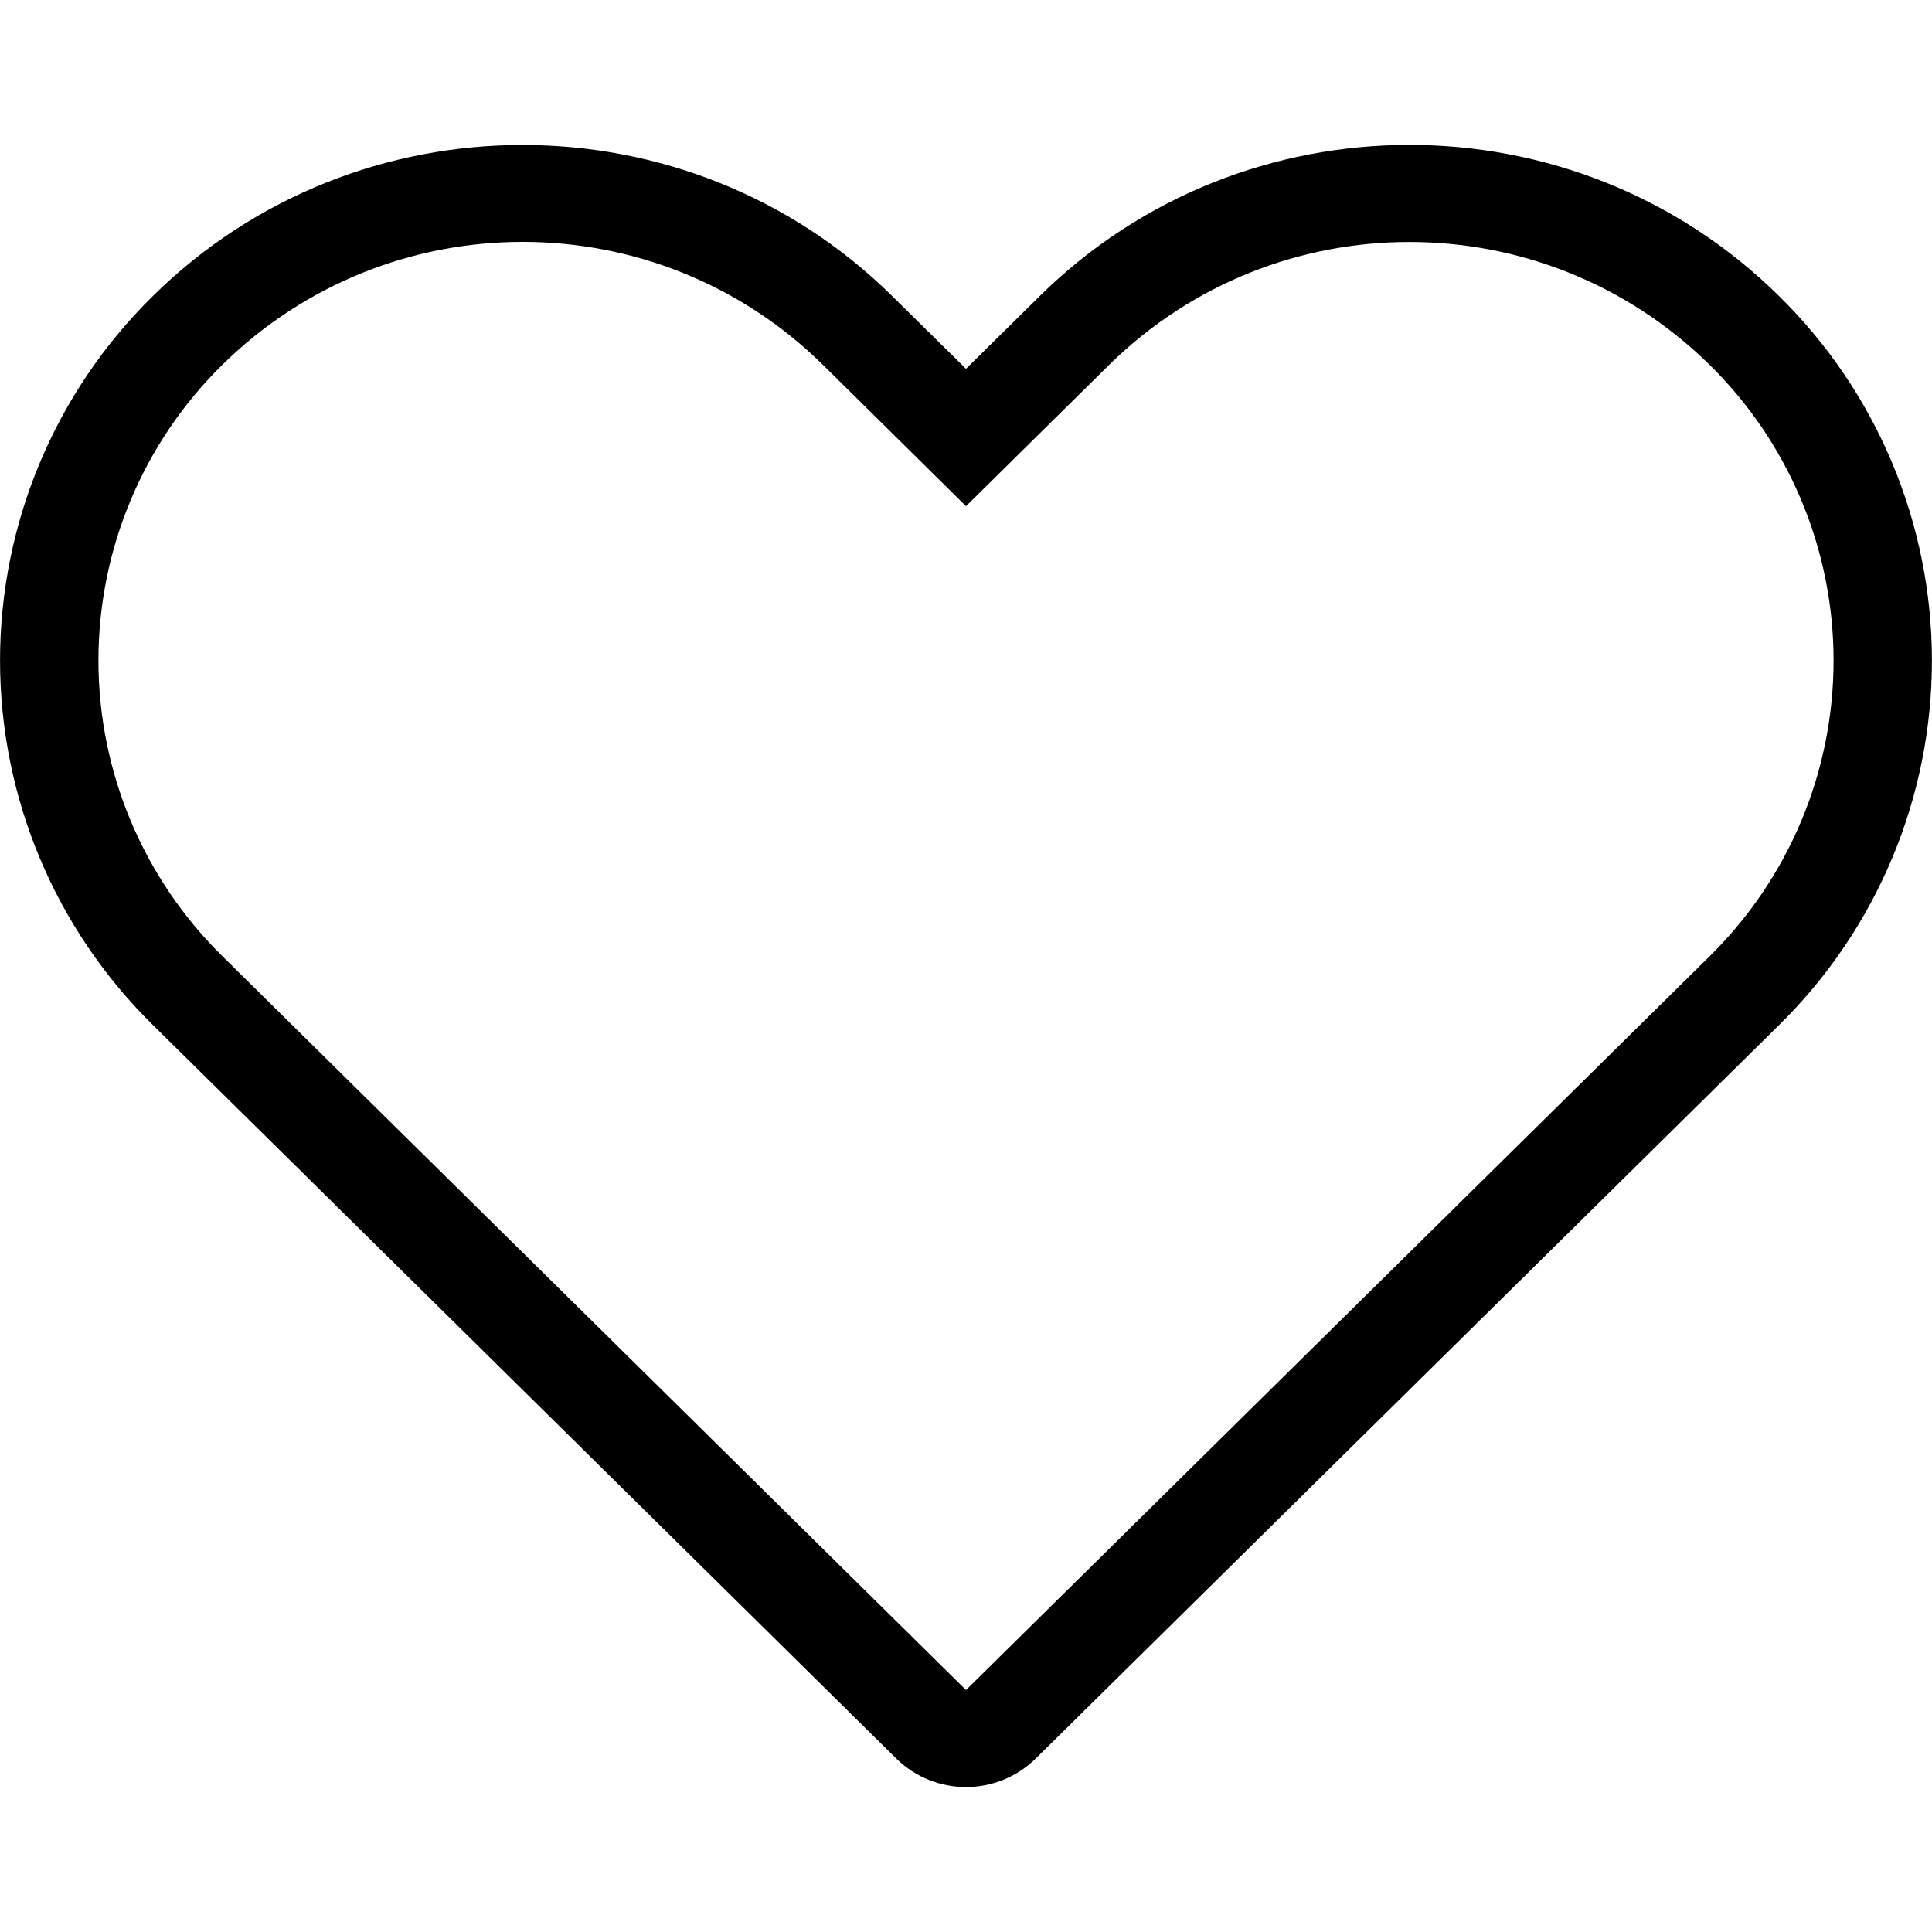
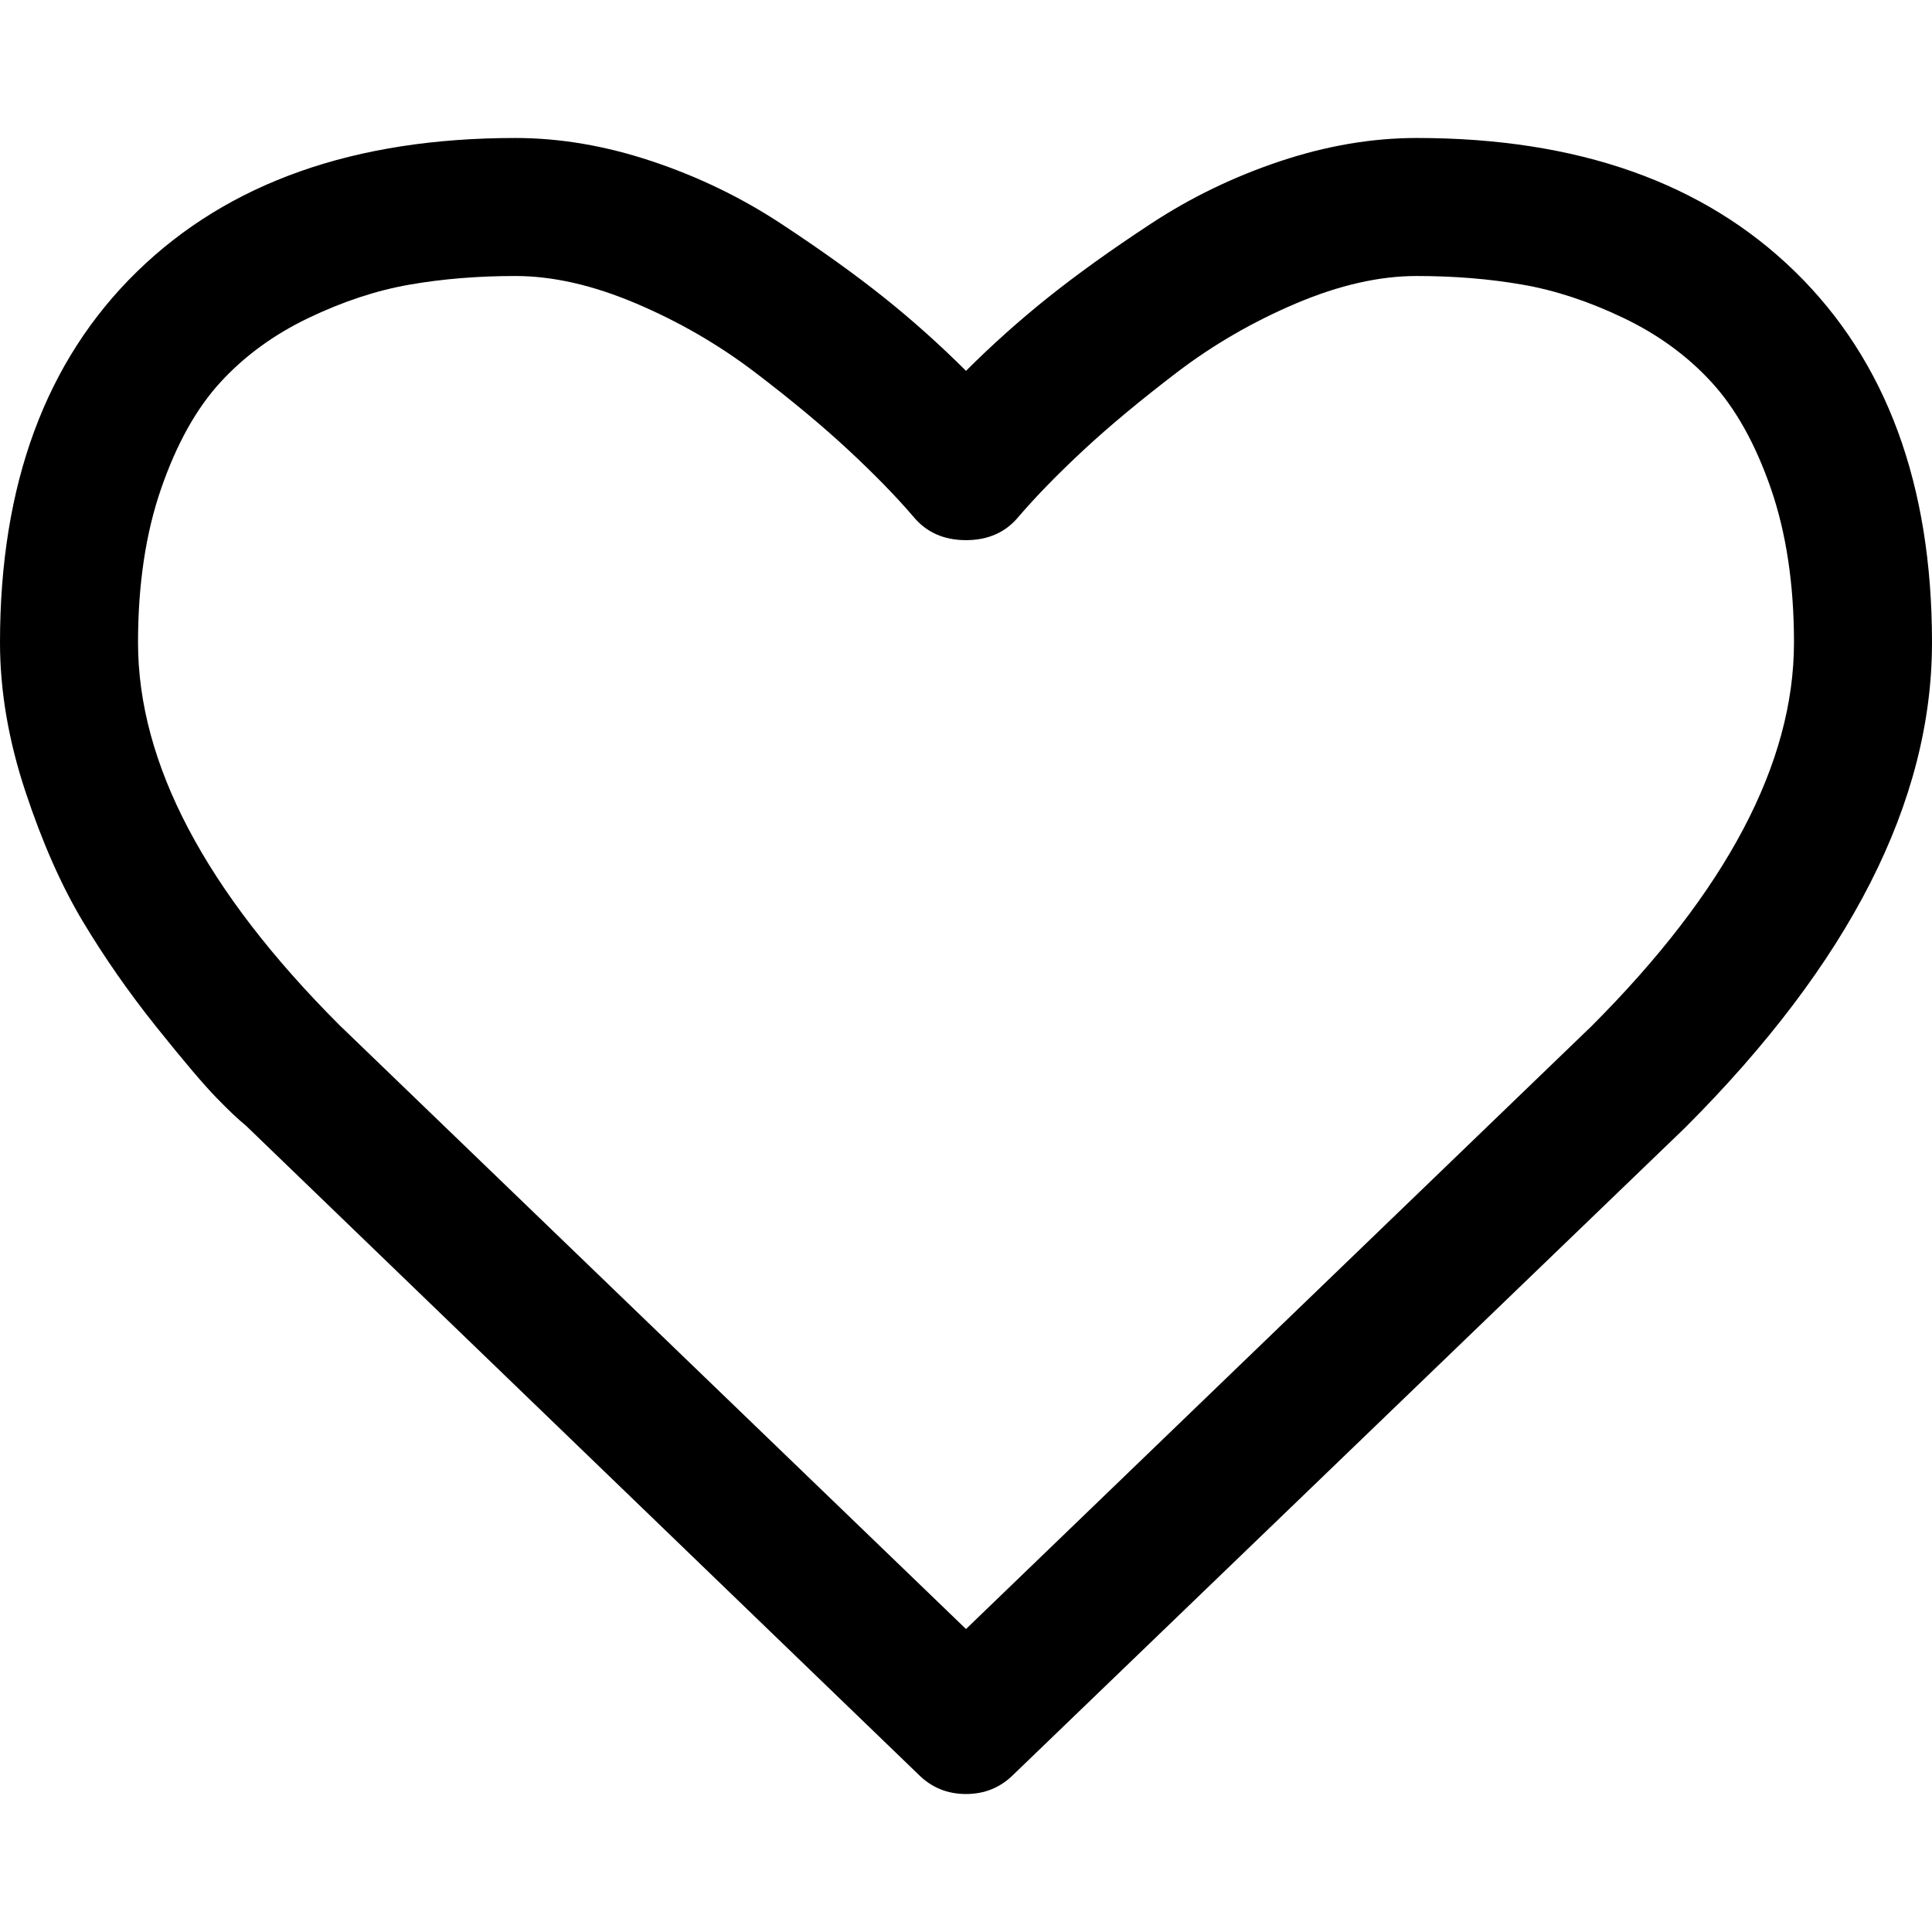
- <svg xmlns="http://www.w3.org/2000/svg" class="icon icon-accordion icon-heart" viewBox="0 0 20 20">
-   <path fill-rule="evenodd" d="M10 5.24 8.515 3.773a4.433 4.433 0 0 0-6.21 0 4.293 4.293 0 0 0 0 6.128L10 17.495l7.695-7.593a4.293 4.293 0 0 0 0-6.128 4.433 4.433 0 0 0-6.21 0zm.765-2.177c2.113-2.084 5.538-2.084 7.65 0a5.29 5.29 0 0 1 0 7.55l-7.695 7.593a1.03 1.03 0 0 1-1.44 0l-7.696-7.594a5.29 5.29 0 0 1 0-7.549C3.697.98 7.122.98 9.234 3.063l.766.755z" />
+ <svg xmlns="http://www.w3.org/2000/svg" width="50" height="50" viewBox="0 0 50 50" fill="none">
+   <path d="M46.456 7.031C44.094 4.724 40.83 3.571 36.663 3.571C35.509 3.571 34.333 3.771 33.133 4.171C31.933 4.571 30.817 5.111 29.785 5.79C28.752 6.468 27.865 7.106 27.12 7.701C26.379 8.294 25.671 8.927 25 9.598C24.329 8.927 23.621 8.294 22.88 7.701C22.135 7.106 21.247 6.469 20.215 5.79C19.182 5.11 18.066 4.571 16.866 4.171C15.667 3.771 14.49 3.571 13.337 3.571C9.17 3.571 5.906 4.725 3.544 7.031C1.181 9.338 0 12.537 0 16.629C0 17.876 0.219 19.16 0.656 20.48C1.093 21.8 1.591 22.926 2.149 23.856C2.706 24.785 3.339 25.692 4.046 26.576C4.753 27.459 5.269 28.068 5.595 28.403C5.92 28.738 6.176 28.98 6.362 29.129L23.772 45.926C24.107 46.261 24.516 46.429 25 46.429C25.483 46.429 25.893 46.261 26.228 45.926L43.611 29.184C47.87 24.925 50 20.74 50 16.629C50 12.536 48.819 9.337 46.456 7.031ZM41.183 26.562L25 42.159L8.789 26.534C5.311 23.056 3.572 19.754 3.572 16.629C3.572 15.122 3.772 13.792 4.172 12.639C4.572 11.486 5.083 10.57 5.706 9.891C6.329 9.212 7.087 8.659 7.98 8.231C8.873 7.803 9.748 7.514 10.603 7.366C11.459 7.217 12.37 7.143 13.337 7.143C14.305 7.143 15.346 7.38 16.462 7.854C17.578 8.328 18.606 8.924 19.545 9.64C20.485 10.356 21.289 11.026 21.959 11.649C22.629 12.272 23.186 12.844 23.633 13.365C23.968 13.774 24.424 13.979 25 13.979C25.577 13.979 26.032 13.774 26.367 13.365C26.814 12.844 27.372 12.272 28.041 11.649C28.711 11.026 29.516 10.357 30.455 9.64C31.394 8.924 32.422 8.328 33.538 7.854C34.654 7.38 35.696 7.143 36.663 7.143C37.631 7.143 38.542 7.217 39.398 7.366C40.253 7.514 41.127 7.803 42.02 8.231C42.913 8.659 43.671 9.212 44.294 9.891C44.917 10.57 45.429 11.486 45.829 12.639C46.228 13.792 46.428 15.122 46.428 16.629C46.428 19.754 44.68 23.065 41.183 26.562Z" fill="black" />
</svg>
